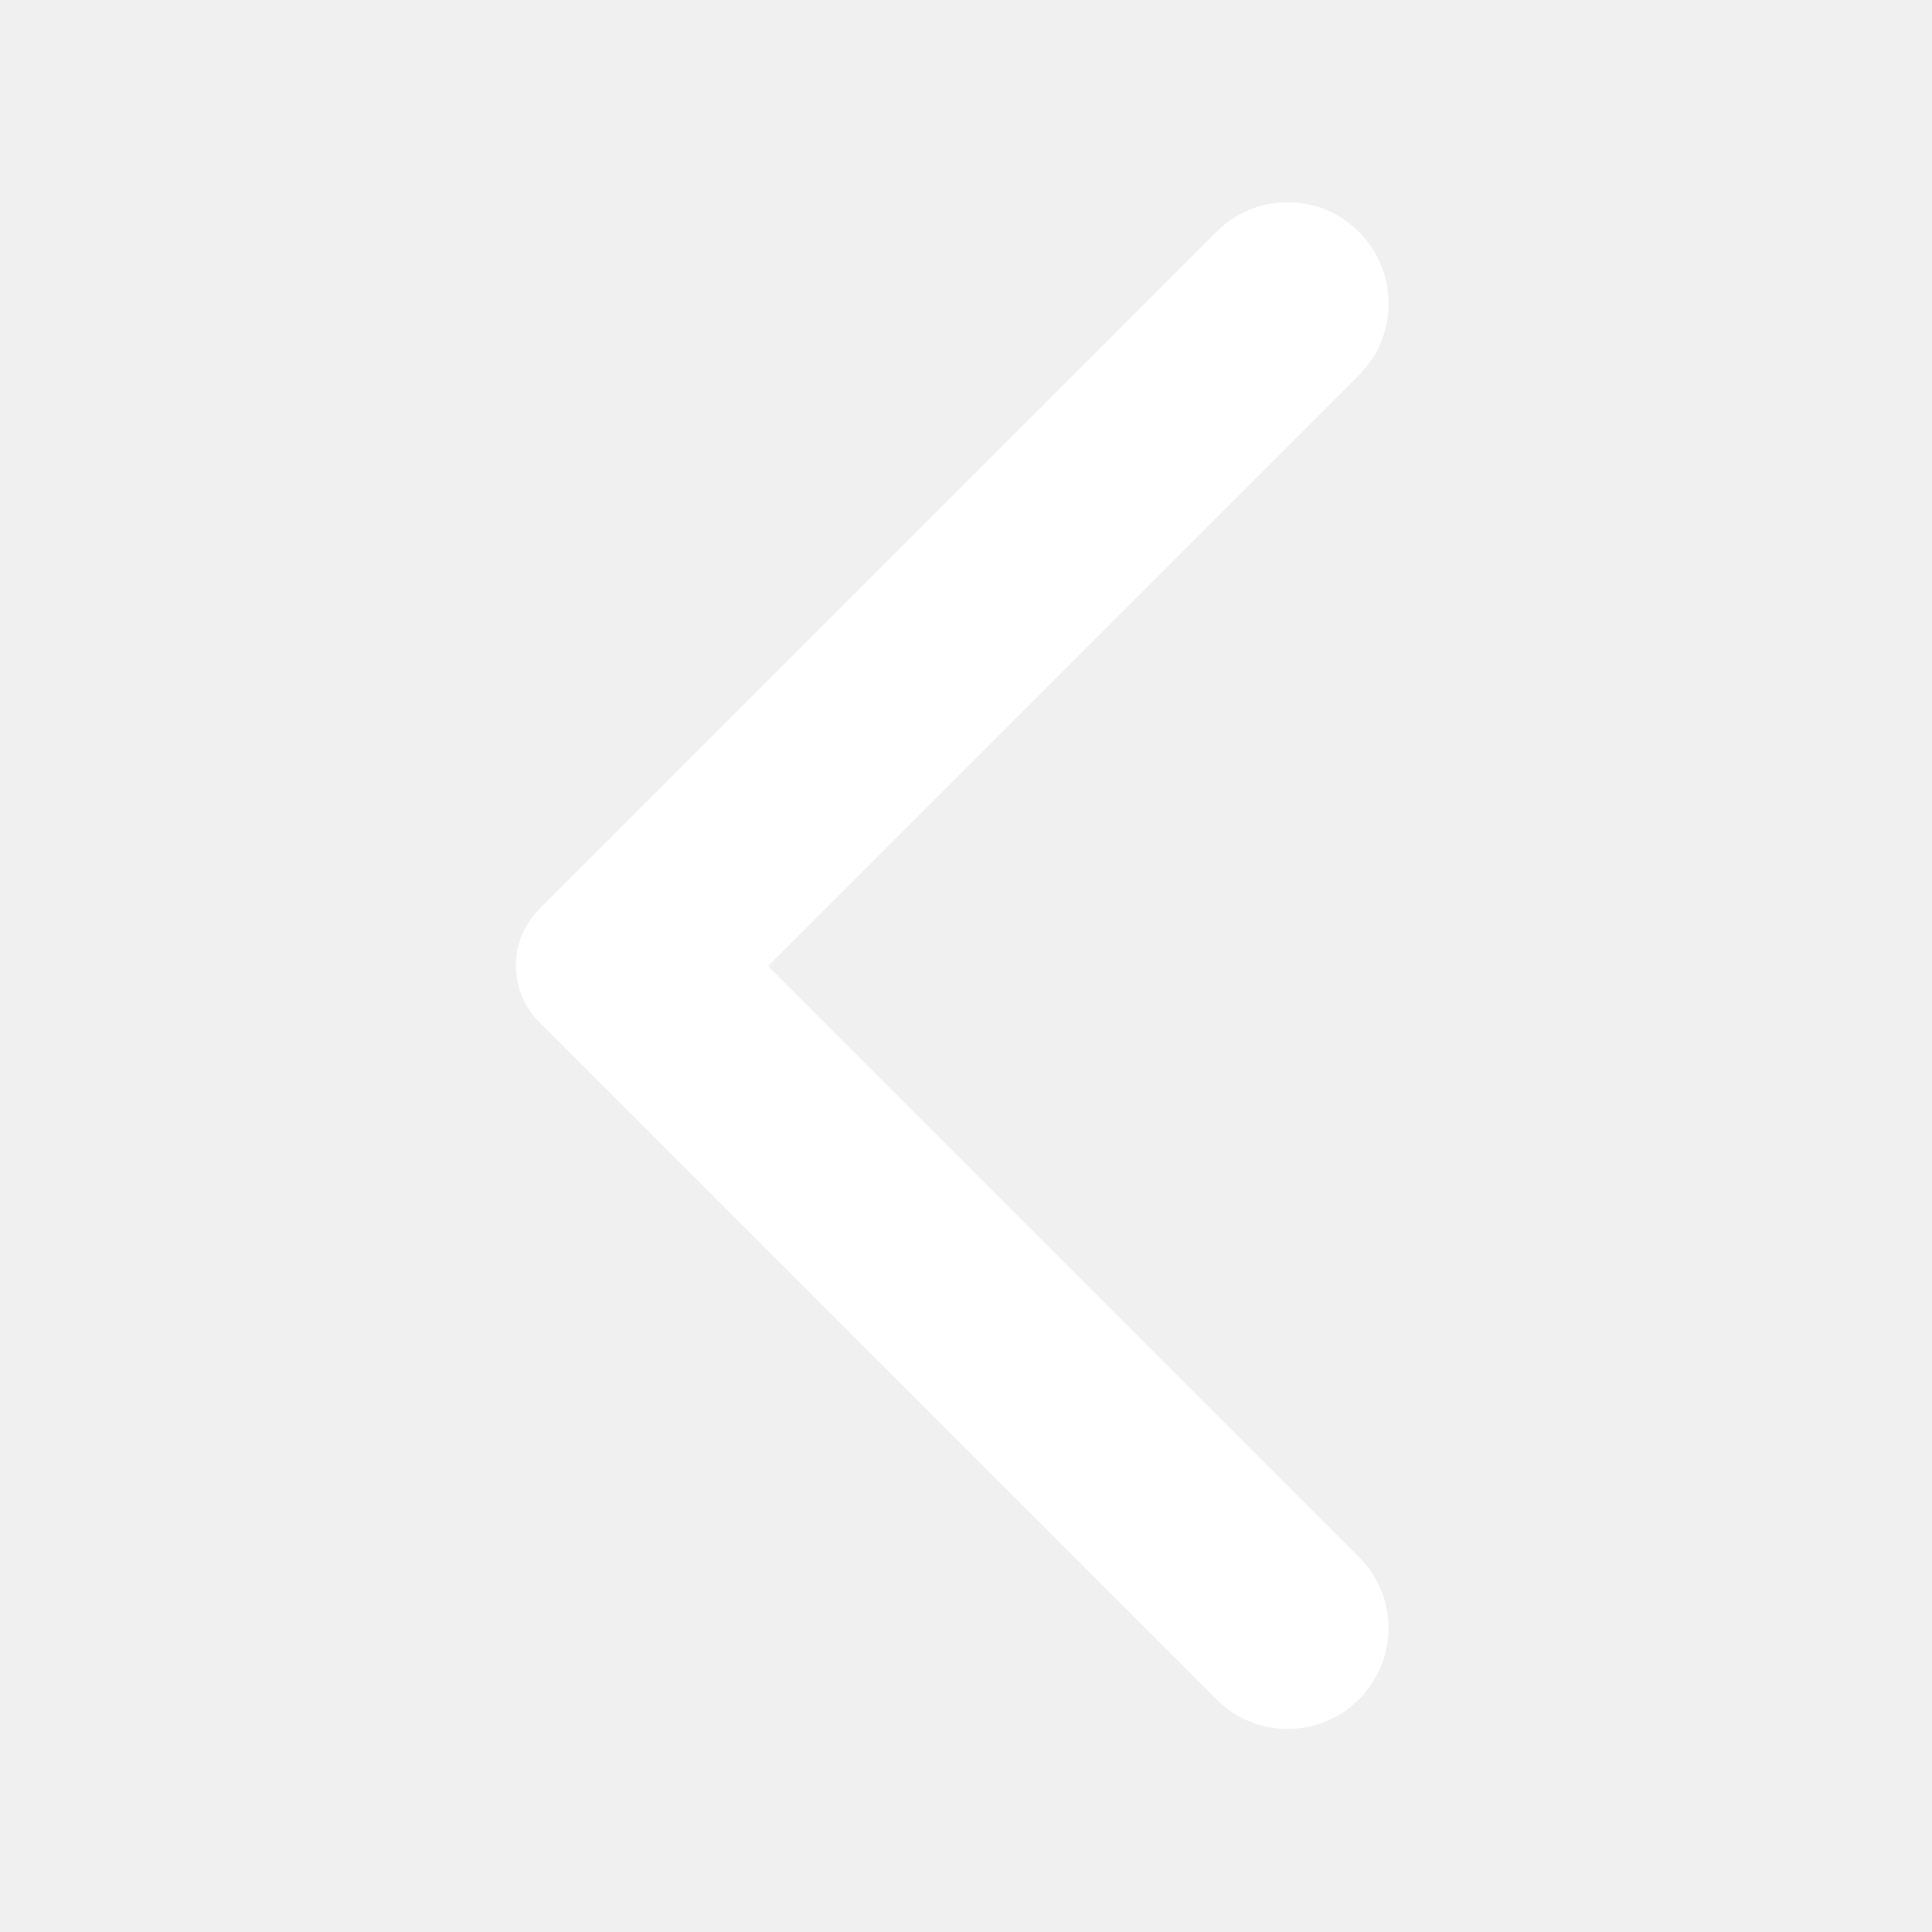
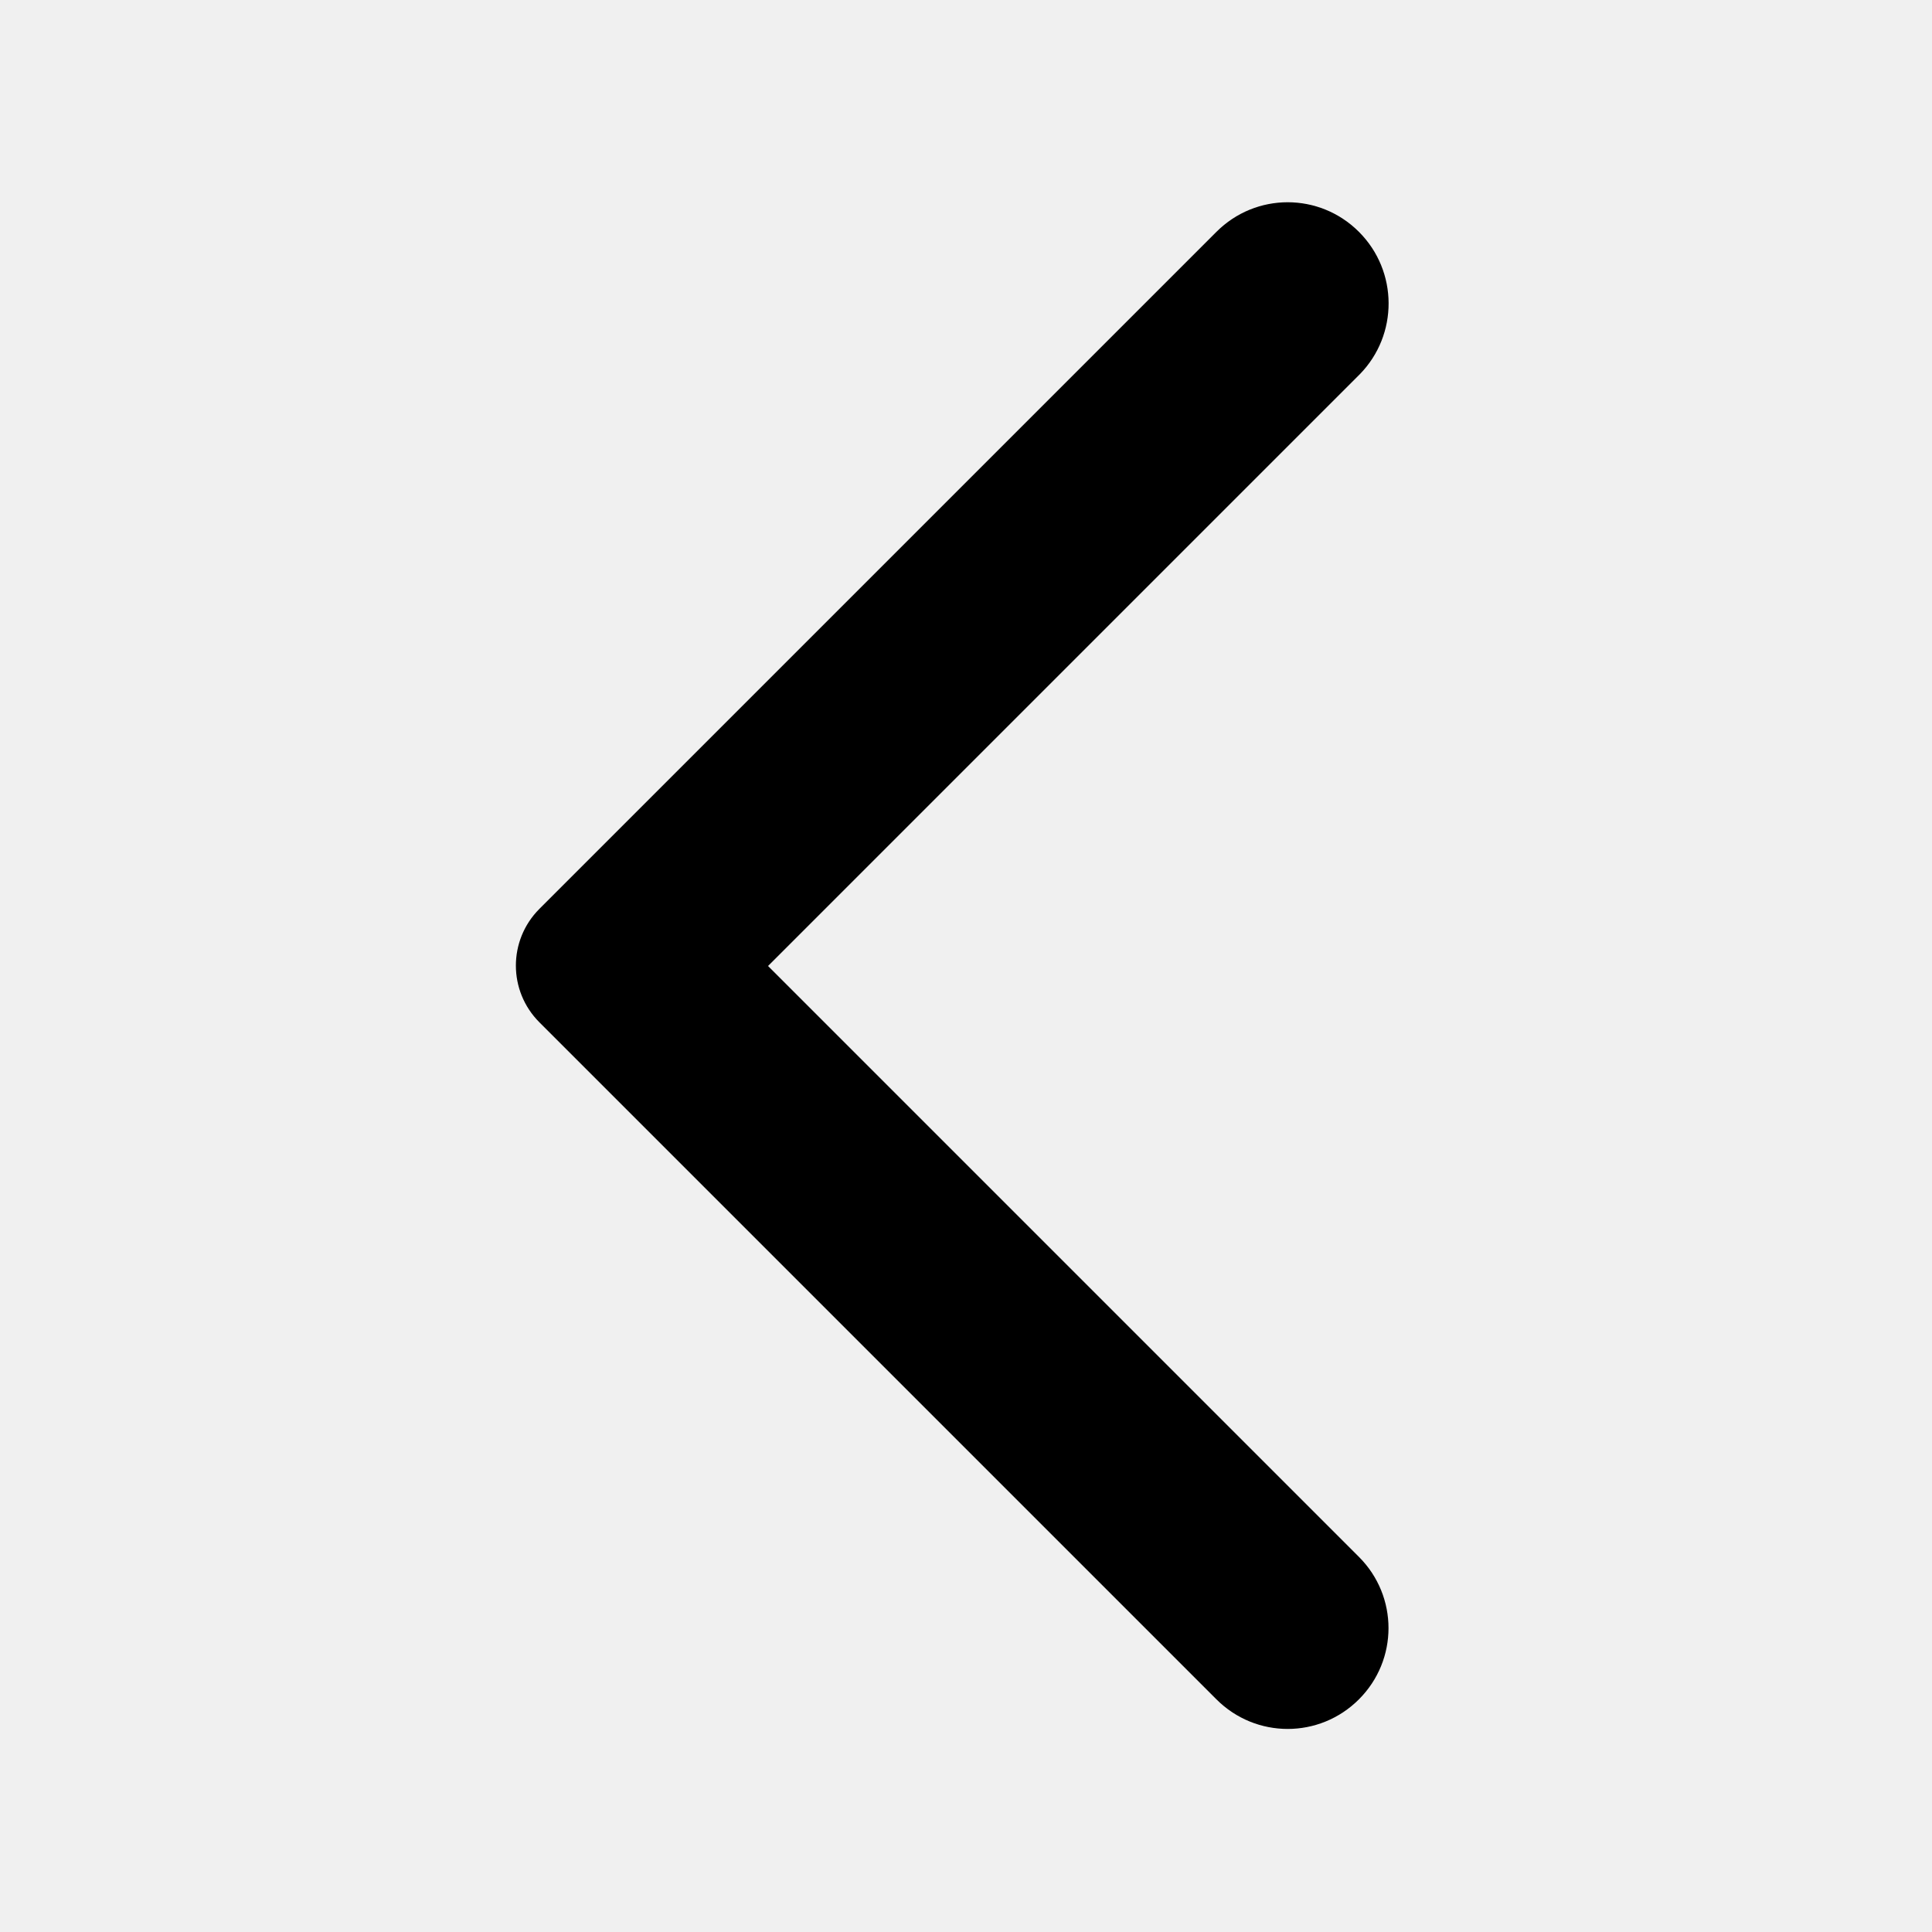
<svg xmlns="http://www.w3.org/2000/svg" width="24" height="24" viewBox="0 0 24 24" fill="none">
-   <path d="M16.881 2.88C16.391 2.39 15.601 2.39 15.111 2.88L6.701 11.29C6.311 11.68 6.311 12.31 6.701 12.7L15.111 21.11C15.601 21.6 16.391 21.6 16.881 21.11C17.371 20.62 17.371 19.83 16.881 19.34L9.541 12L16.891 4.65C17.371 4.16 17.371 3.37 16.881 2.88Z" fill="white" />
+   <path d="M16.881 2.88C16.391 2.39 15.601 2.39 15.111 2.88L6.701 11.29C6.311 11.68 6.311 12.31 6.701 12.7L15.111 21.11C15.601 21.6 16.391 21.6 16.881 21.11C17.371 20.62 17.371 19.83 16.881 19.34L9.541 12L16.891 4.65C17.371 4.16 17.371 3.37 16.881 2.88Z" fill="black" />
</svg>
